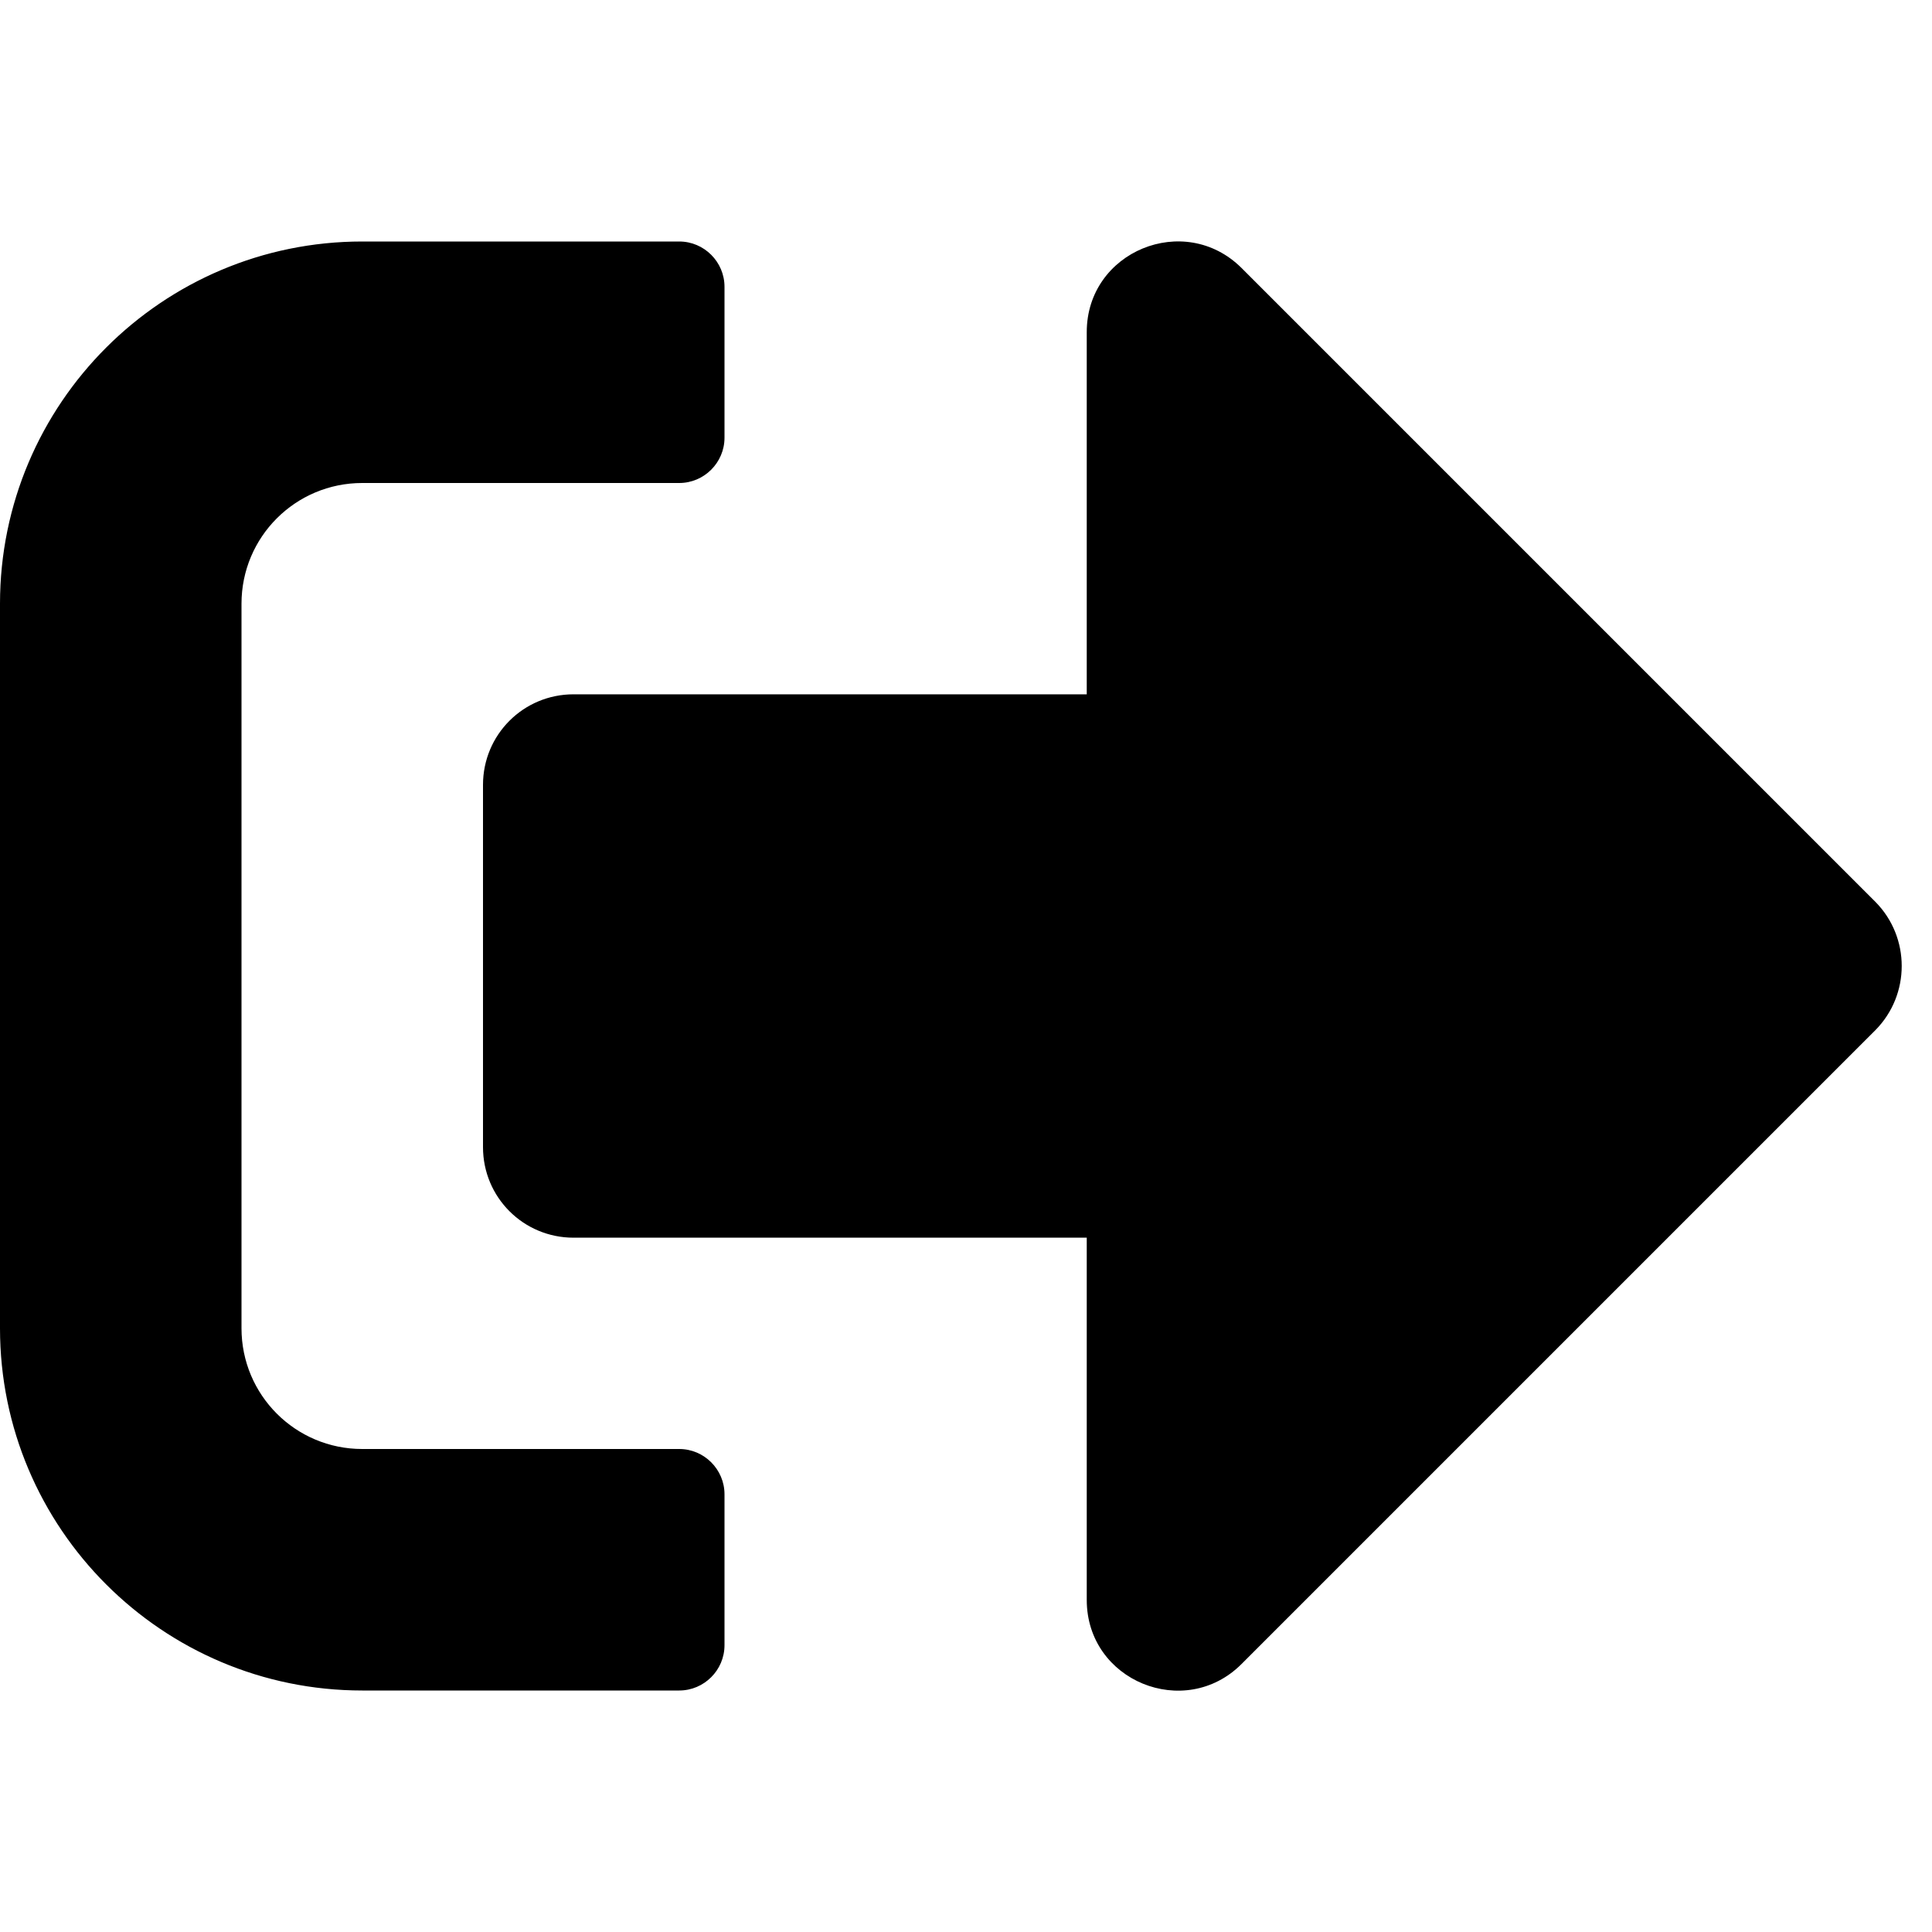
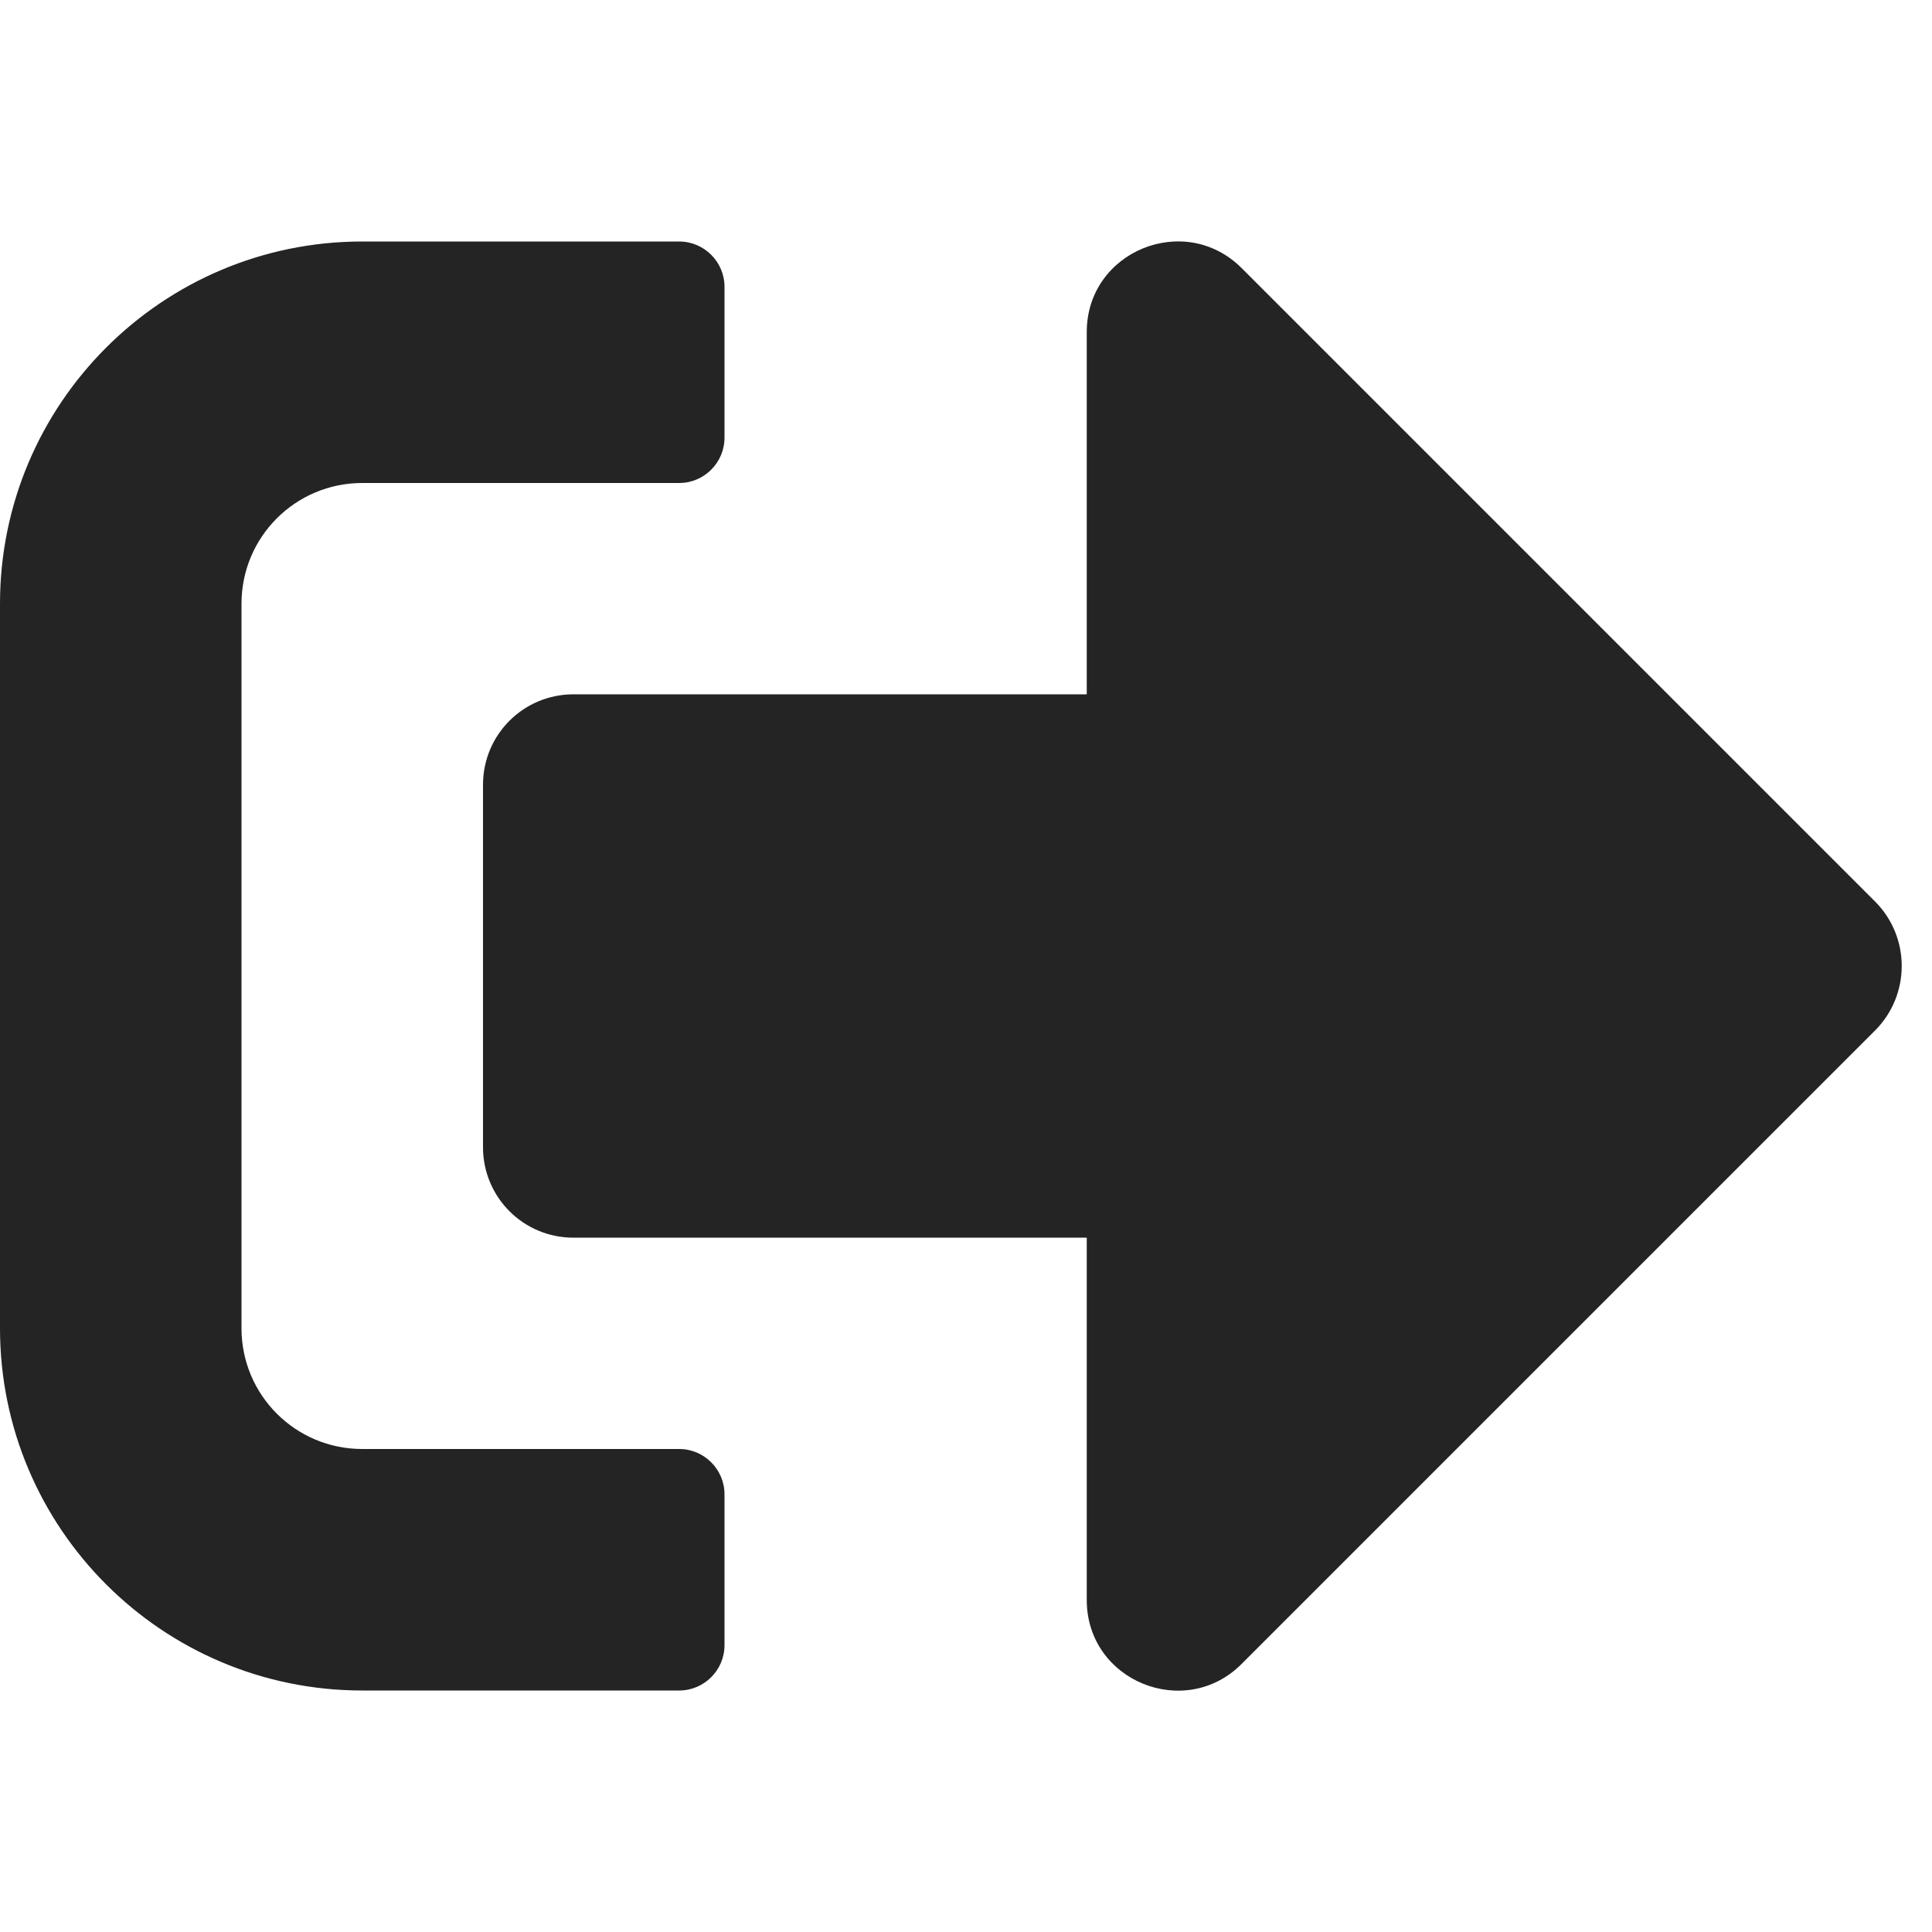
<svg xmlns="http://www.w3.org/2000/svg" viewBox="0 0 512 512">
-   <path d="M497 273L329 441c-15 15-41 4.5-41-17v-96H152c-13.3 0-24-10.7-24-24v-96c0-13.3 10.7-24 24-24h136V88c0-21.4 25.9-32 41-17l168 168c9.3 9.4 9.3 24.6 0 34zM192 436v-40c0-6.6-5.4-12-12-12H96c-17.7 0-32-14.3-32-32V160c0-17.7 14.3-32 32-32h84c6.6 0 12-5.4 12-12V76c0-6.6-5.4-12-12-12H96c-53 0-96 43-96 96v192c0 53 43 96 96 96h84c6.6 0 12-5.4 12-12z" />
+   <path fill="#242424" d="M497 273L329 441c-15 15-41 4.5-41-17v-96H152c-13.3 0-24-10.7-24-24v-96c0-13.3 10.7-24 24-24h136V88c0-21.4 25.9-32 41-17l168 168c9.3 9.4 9.3 24.6 0 34zM192 436v-40c0-6.6-5.4-12-12-12H96c-17.7 0-32-14.3-32-32V160c0-17.7 14.3-32 32-32h84c6.6 0 12-5.4 12-12V76c0-6.6-5.4-12-12-12H96c-53 0-96 43-96 96v192c0 53 43 96 96 96h84c6.6 0 12-5.4 12-12z" />
</svg>
